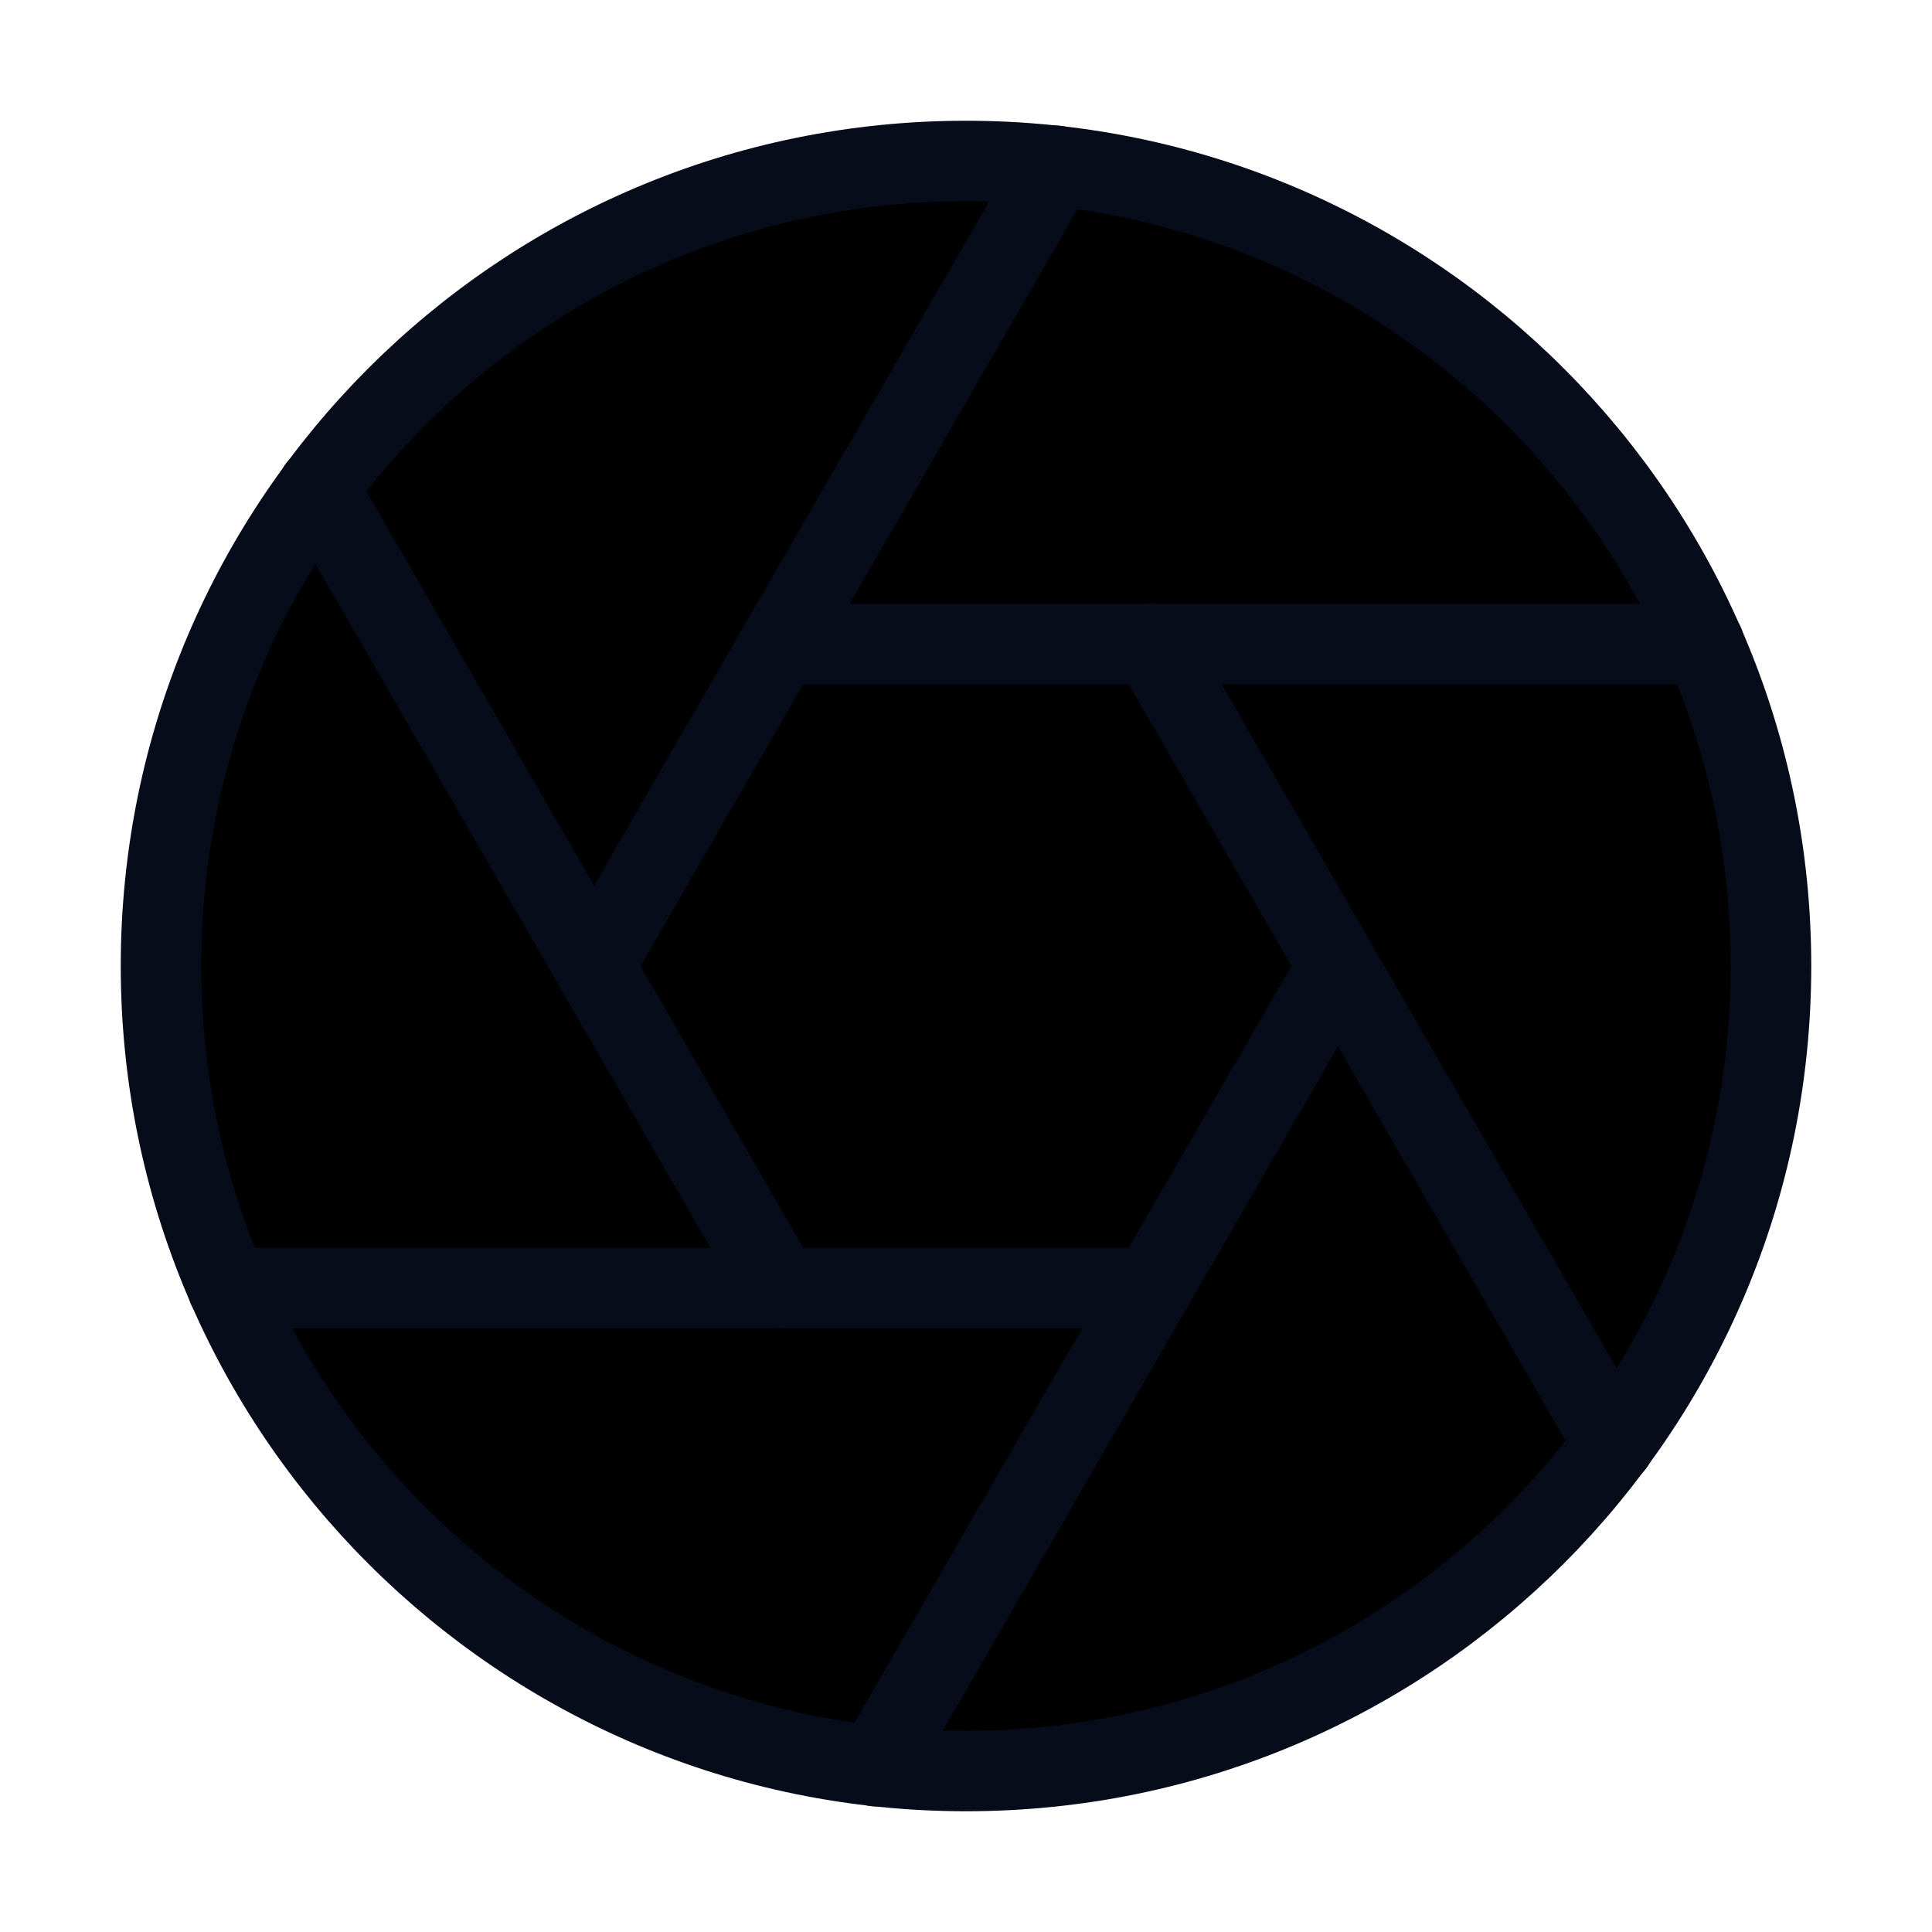
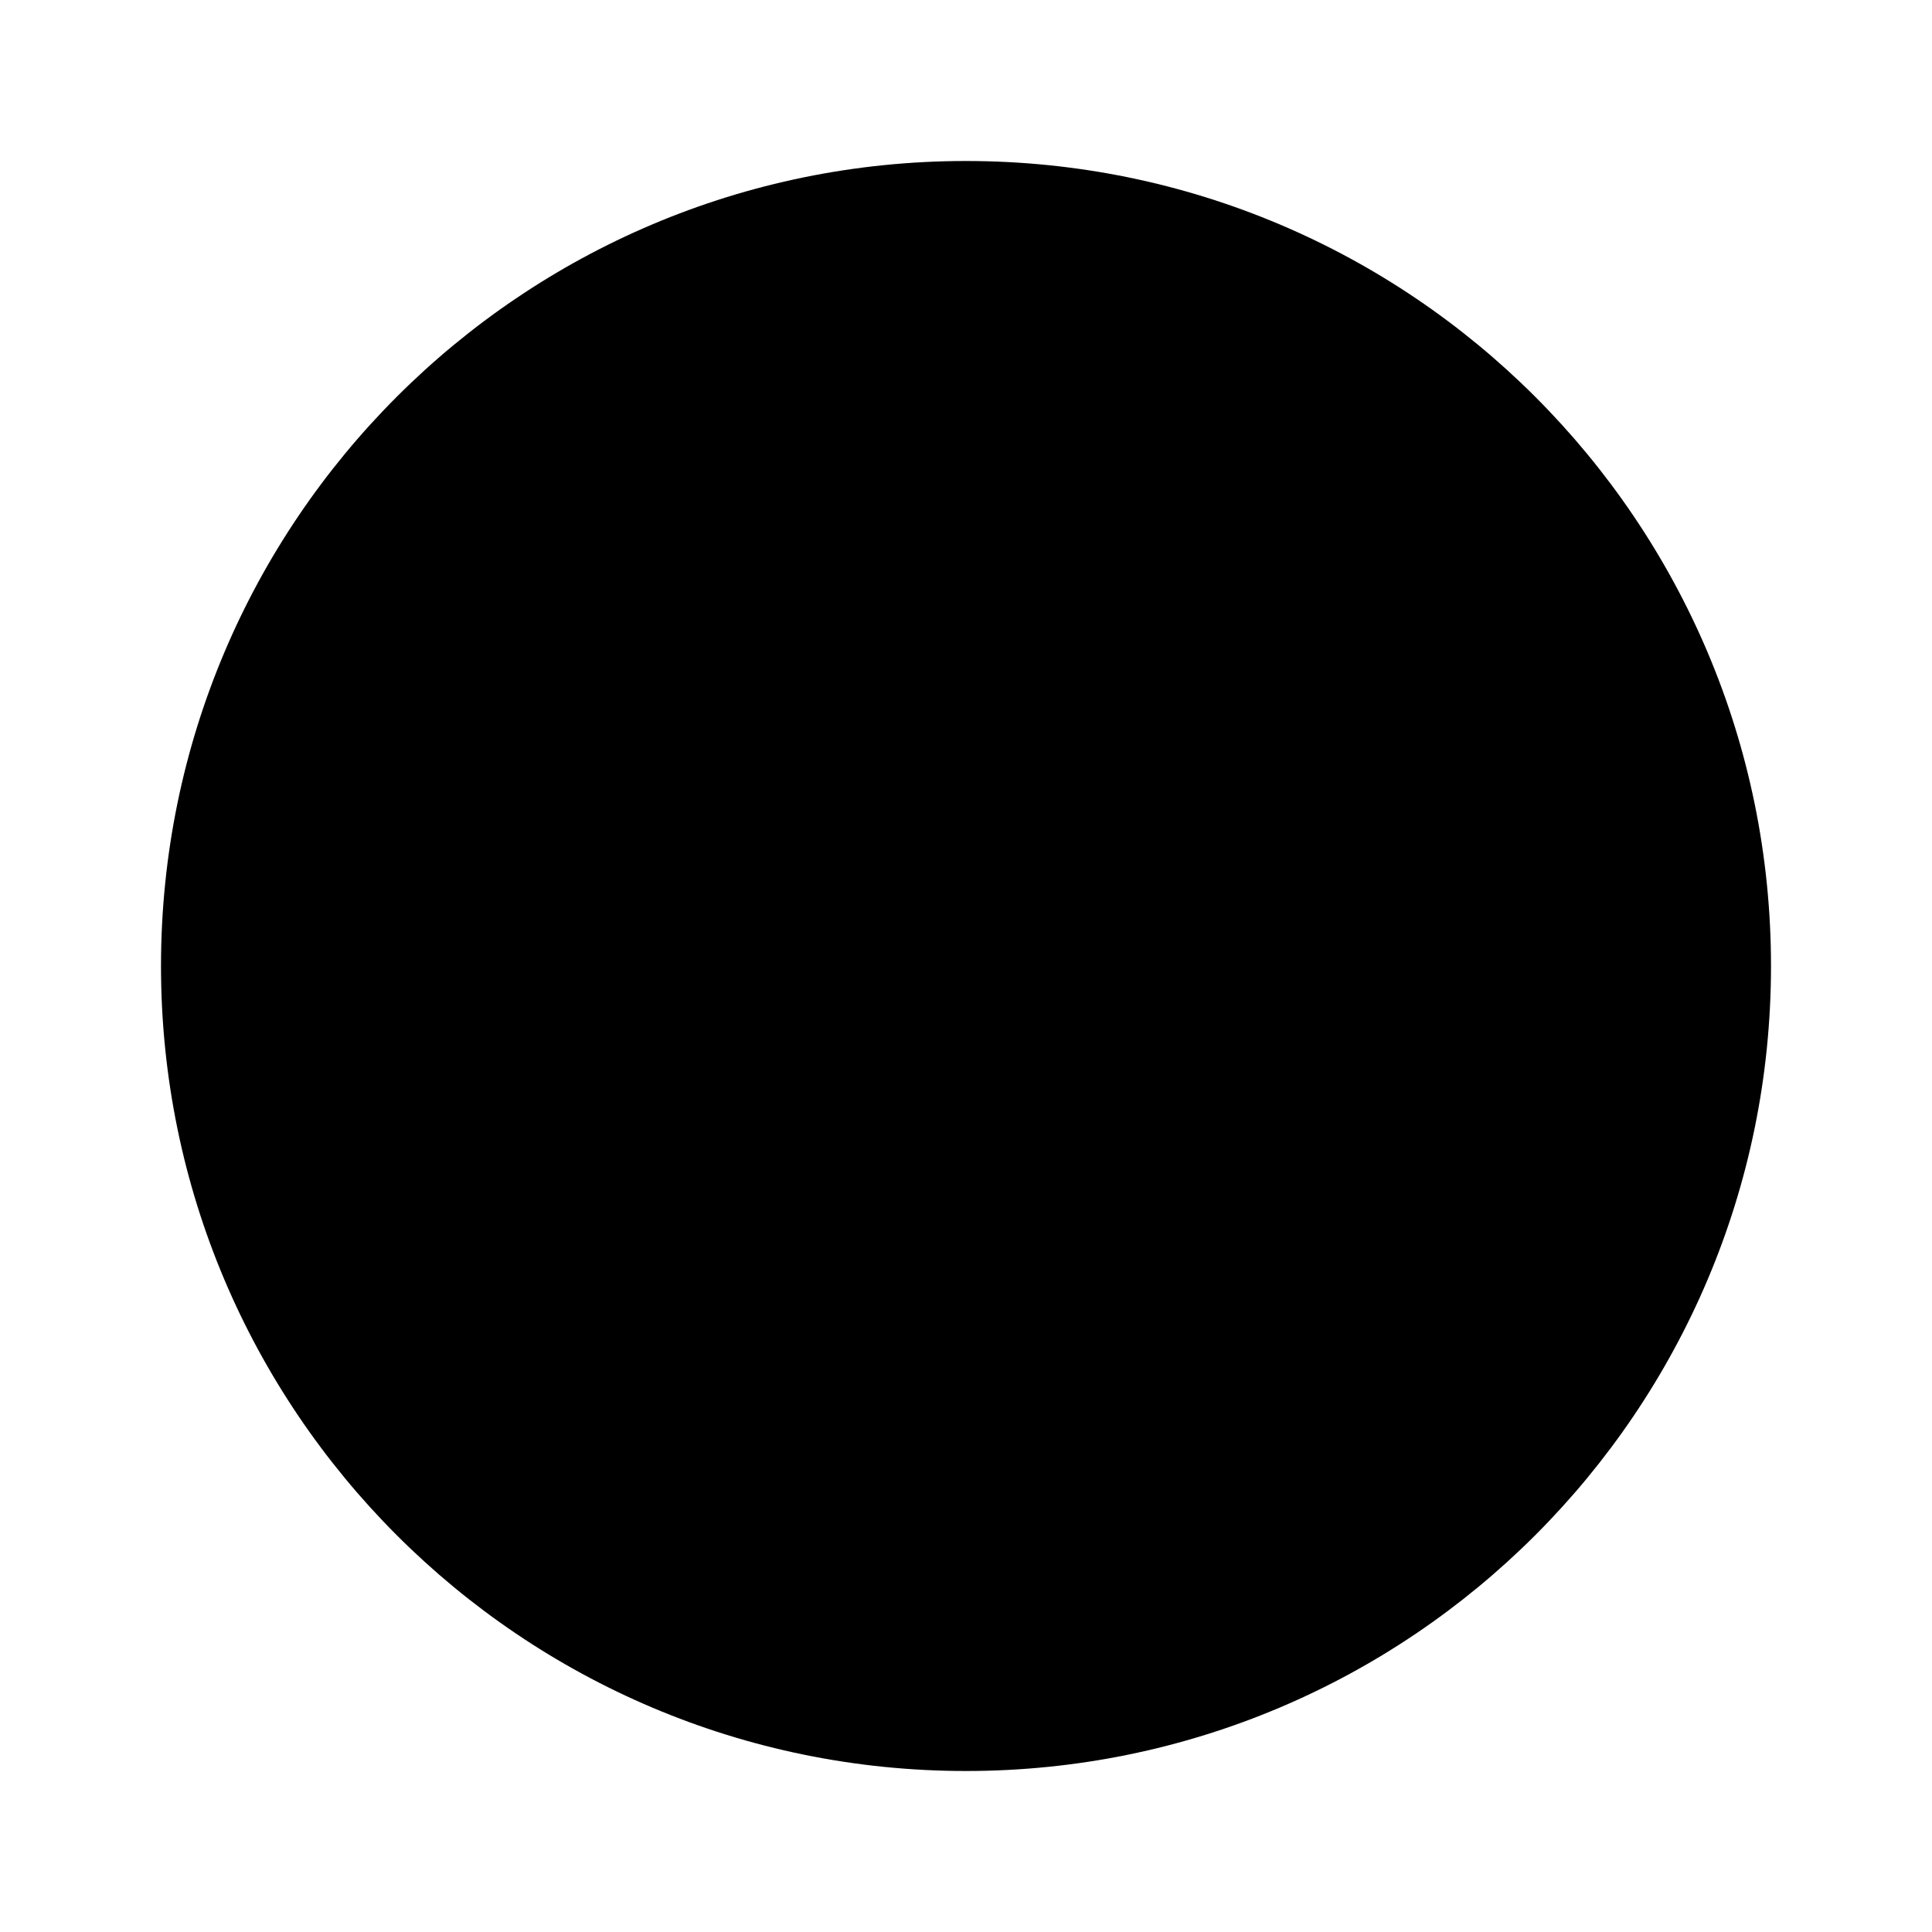
<svg xmlns="http://www.w3.org/2000/svg" width="24" height="24" viewBox="0 0 24 24">
-   <path d="M12 22C17.523 22 22 17.523 22 12C22 6.477 17.523 2 12 2C6.477 2 2 6.477 2 12C2 17.523 6.477 22 12 22Z" stroke="#060C1A" stroke-linecap="round" stroke-linejoin="round" />
-   <path d="M14.31 8L20.05 17.94" stroke="#060C1A" stroke-linecap="round" stroke-linejoin="round" />
-   <path d="M9.69 8H21.17" stroke="#060C1A" stroke-linecap="round" stroke-linejoin="round" />
-   <path d="M7.38 12L13.12 2.06" stroke="#060C1A" stroke-linecap="round" stroke-linejoin="round" />
-   <path d="M9.69 16L3.95 6.06" stroke="#060C1A" stroke-linecap="round" stroke-linejoin="round" />
-   <path d="M14.31 16H2.83" stroke="#060C1A" stroke-linecap="round" stroke-linejoin="round" />
-   <path d="M16.62 12L10.88 21.94" stroke="#060C1A" stroke-linecap="round" stroke-linejoin="round" />
+   <path d="M12 22C17.523 22 22 17.523 22 12C22 6.477 17.523 2 12 2C6.477 2 2 6.477 2 12C2 17.523 6.477 22 12 22Z" stroke-linecap="round" stroke-linejoin="round" />
+   <path d="M14.31 8L20.05 17.94" stroke-linecap="round" stroke-linejoin="round" />
+   <path d="M9.69 8H21.17" stroke-linecap="round" stroke-linejoin="round" />
+   <path d="M7.38 12L13.12 2.06" stroke-linecap="round" stroke-linejoin="round" />
+   <path d="M9.69 16L3.95 6.06" stroke-linecap="round" stroke-linejoin="round" />
+   <path d="M14.31 16H2.83" stroke-linecap="round" stroke-linejoin="round" />
+   <path d="M16.62 12L10.88 21.94" stroke-linecap="round" stroke-linejoin="round" />
</svg>
